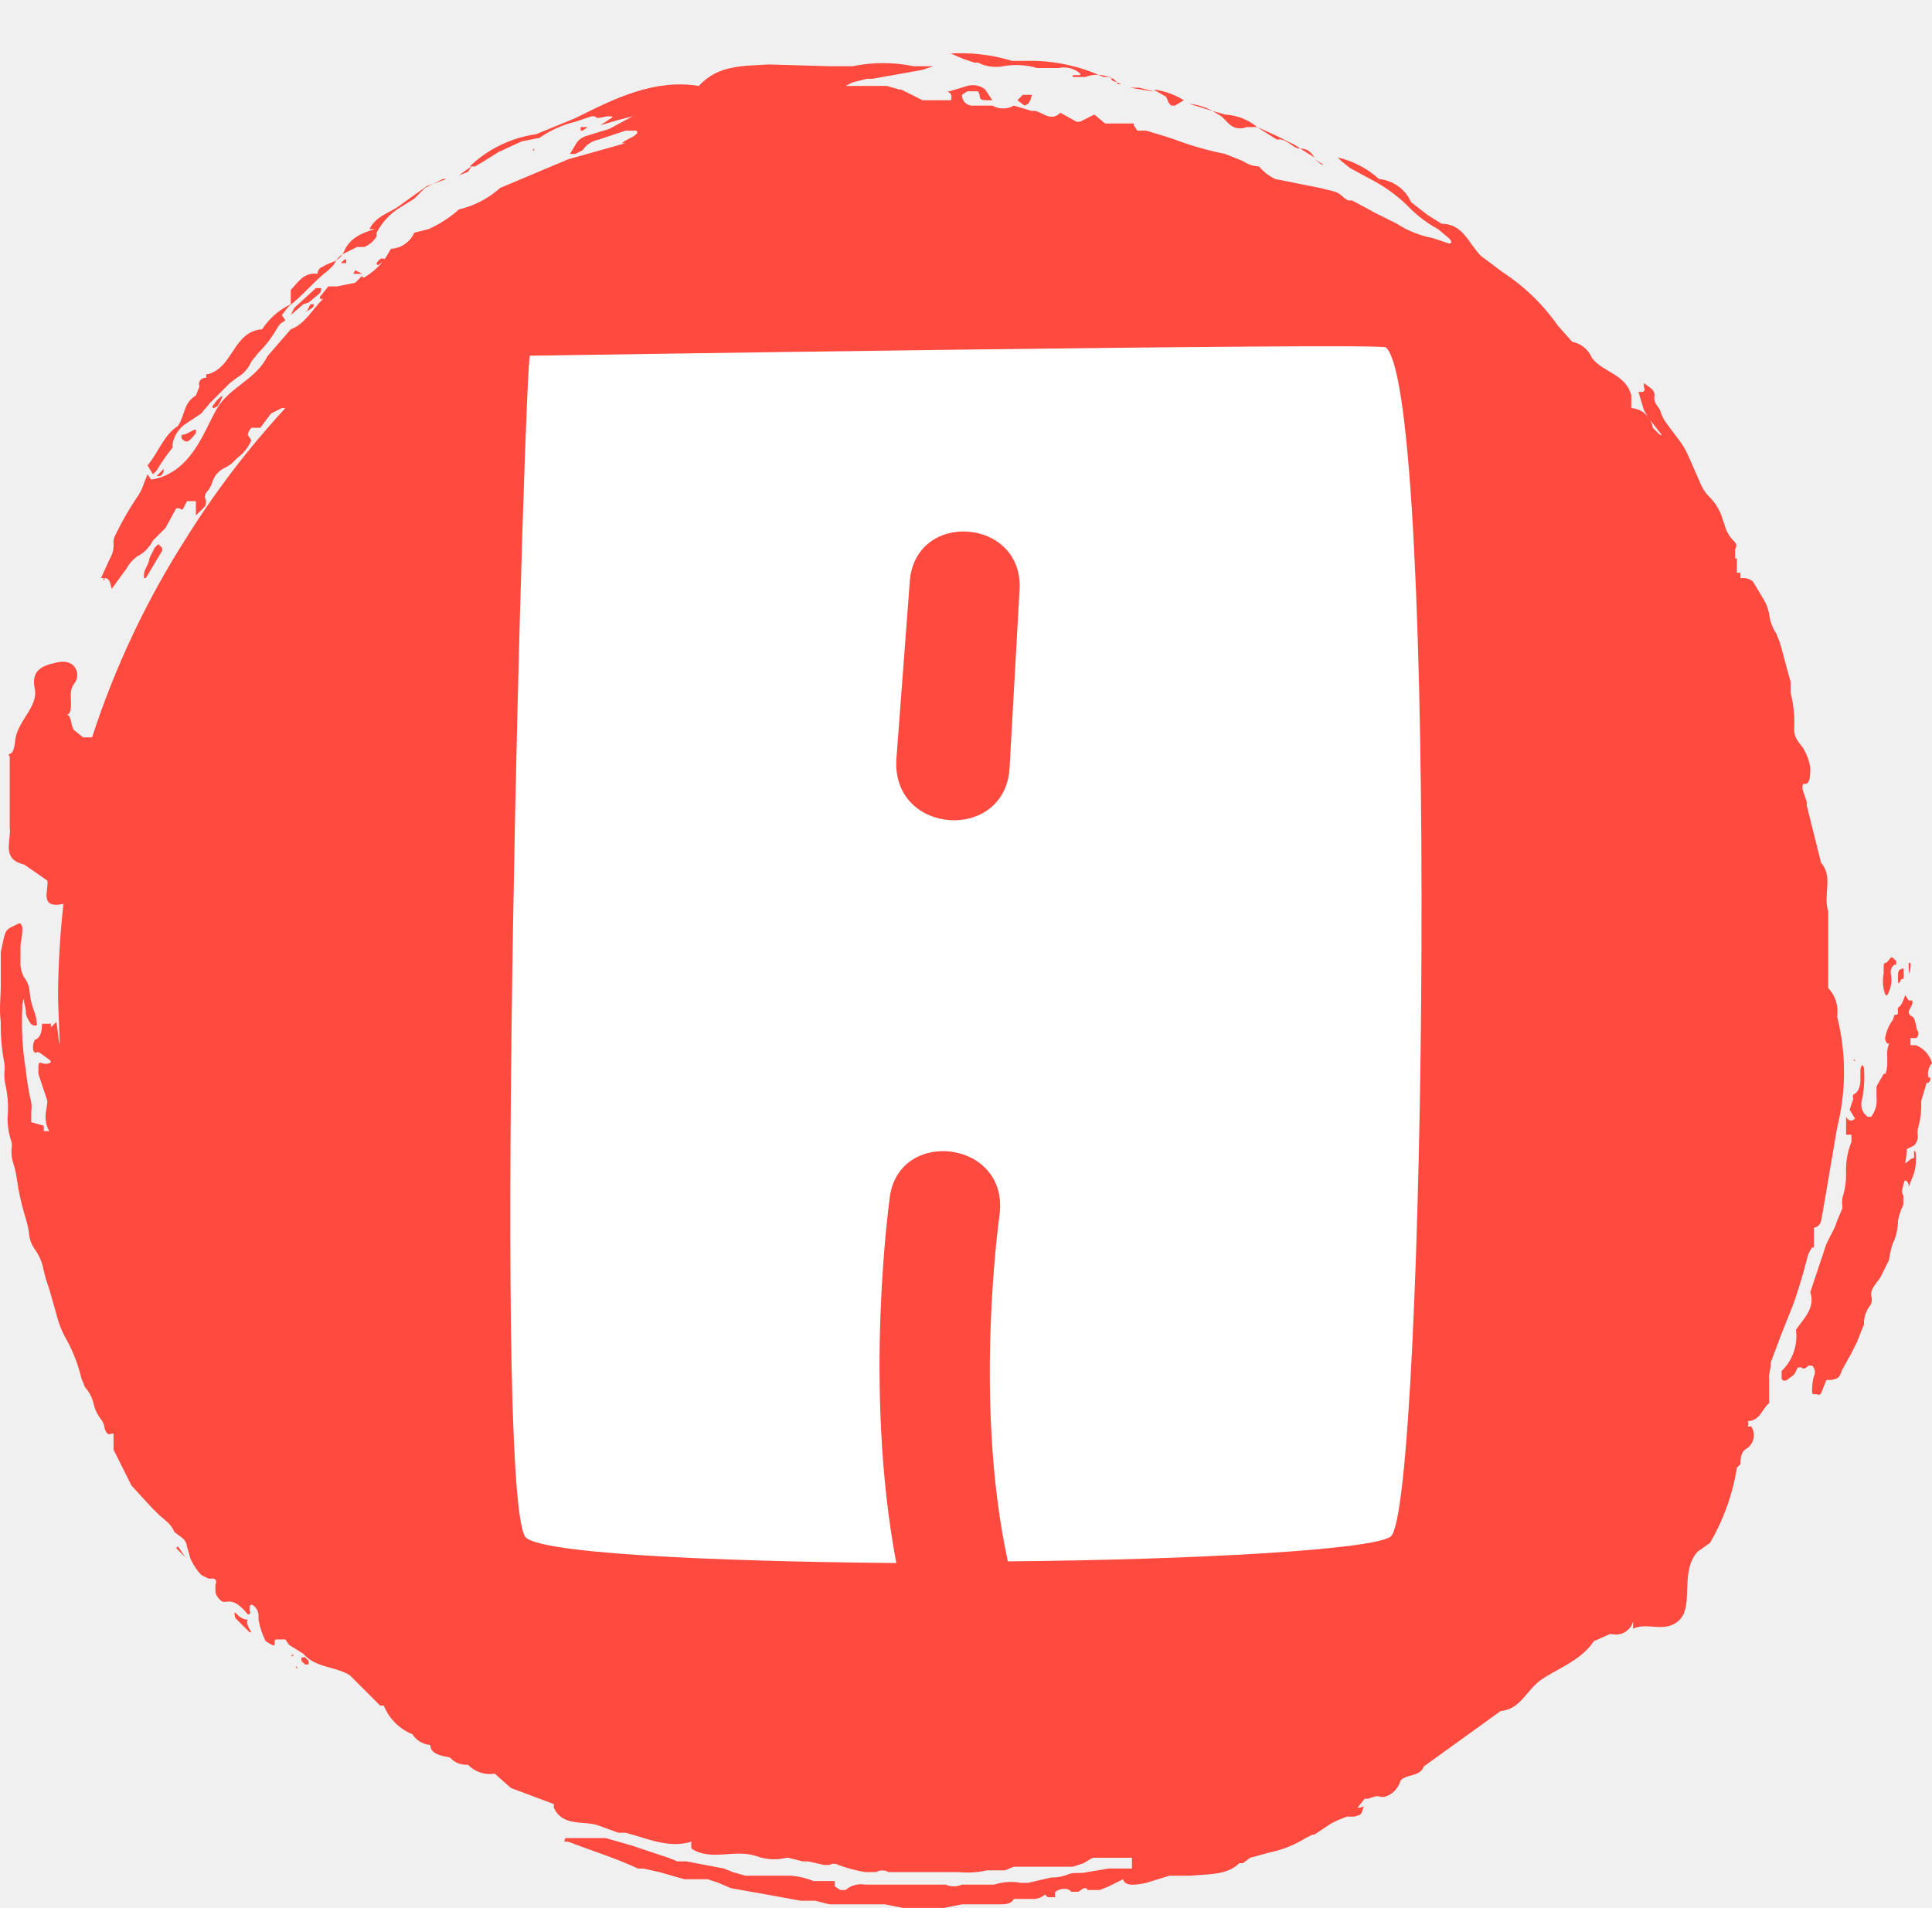
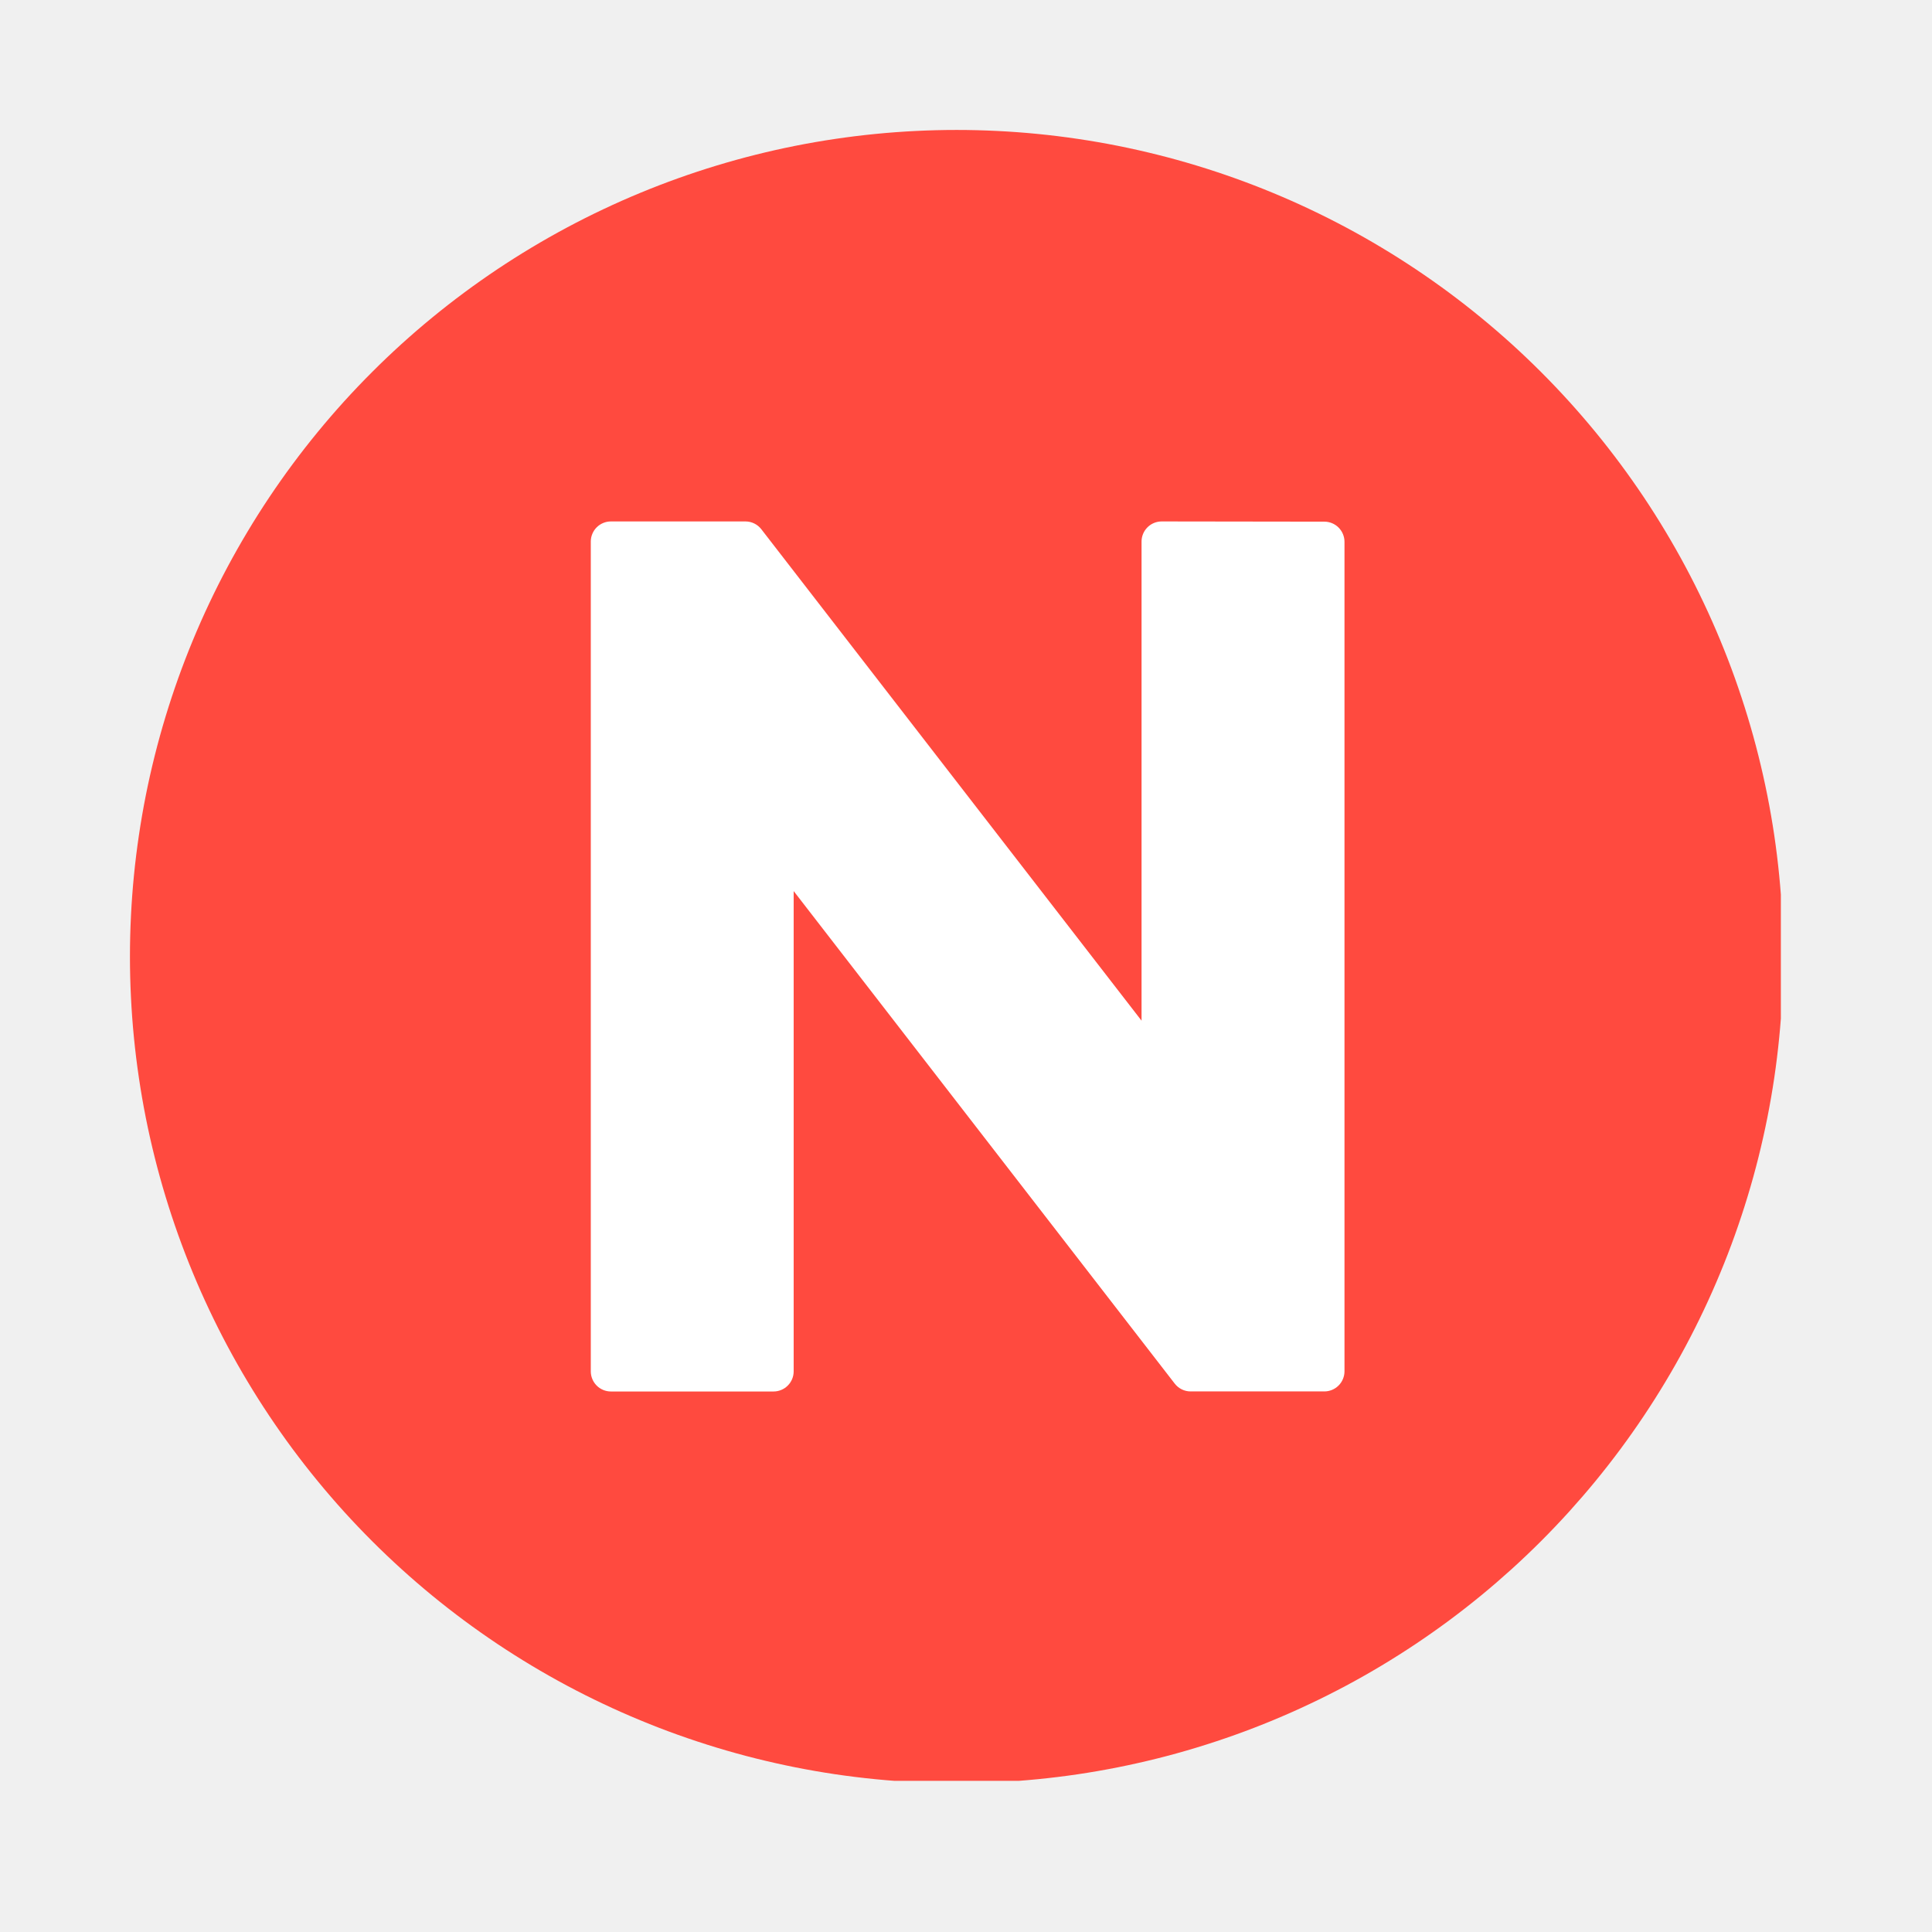
- <svg xmlns="http://www.w3.org/2000/svg" width="308.761" height="304.916" viewBox="0 0 106.008 104.687" class="css-1j8o68f" version="1.1" id="svg23">
-   <defs id="SvgjsDefs2684" />
-   <g id="SvgjsG2685" featurekey="rootContainer" transform="matrix(0.9820593,0,0,0.9820593,-0.05456052,0)" fill="#ff4a3f">
-     <g id="g17">
-       <path d="M19.8 15.3h.5l-.4-.2zm.5.1zm.8-.7c0 .1 0 .1.1.1l.4-.3c-.2-.1-.3-.1-.5.2zm.4-.2zm-4.1 2.3zm-.2.6l.3-.2c.1-.1.1-.2.1-.2h-.2l-.2.4c-.1-.1-.1 0 0 0zm2.2-2.9h-.1l-.2.2h.3zm-2.1 2.4l.6-.5c.1-.1.1-.2.1-.3h-.3l-1.2 1.1-.2.4.7-.6zm-1.1.8z" id="path3" />
-       <path d="M9.7 25v-.2a1.7 1.7 0 0 1 .7-1.1l.9-.6.5-.6.7-.7.4-.4.4-.3a1.9 1.9 0 0 0 .8-.9l.4-.5a5.9 5.9 0 0 0 1-1.3l.2-.3.3-.2-.2-.3.4-.5c.8-.6 1.4-1.4 2.2-2l.3-.3a1.4 1.4 0 0 1 .5-.6l.8-.4h.4a1.4 1.4 0 0 0 .7-.6V13a3.5 3.5 0 0 1 1.3-1.4l.8-.5.2-.2.4-.4 1-.5h.2l-1.1.4-1.4 1c-.6.5-1.4.6-1.8 1.4h.3c-.7.2-1.4.5-1.7 1.2s-.8.6-1.2.9a.4.4 0 0 0-.3.4c-.8-.1-1.1.5-1.5.9v.8a3.9 3.9 0 0 0-1.6 1.4c-1.6.1-1.6 2.1-3 2.5h-.1a.2.2 0 0 0 0 .2c-.3 0-.5.2-.4.5l-.2.5c-.7.4-.6 1.1-1 1.7-.8.5-1.1 1.5-1.7 2.2l.3.5.2-.2a11.6 11.6 0 0 1 .9-1.3zM53.9 3.3l.6.2h.2a2.2 2.2 0 0 0 1.4.2 4.1 4.1 0 0 1 1.9.1h1.2a1.4 1.4 0 0 1 1.2.3.1.1 0 0 1 0 .1H60a.1.1 0 0 0 0 .1h.7a1.8 1.8 0 0 1 1.3 0c.2 0 .1.1.2.2l.5.2h-.2c-.2-.4-.5-.4-.8-.4a9.7 9.7 0 0 0-4.3-.9h-.8A9.8 9.8 0 0 0 53 3h.2zm7.3 3.1zM50.3 4.7zm10.9 1.7h.2-.2zM19 14.7zm32.1-10zm17.6 2.2a.9.9 0 0 0 1 .2h.6a3.1 3.1 0 0 0-1.8-.7l-.7-.2.5.3zm-3.4-1.3c0 .1.1.2.2.3h.2l.5-.3a4.2 4.2 0 0 0-1.7-.6l.7.4zm7.4 2.7l.8.5c-.2-.3-.4-.5-.8-.5z" id="path5" />
-       <path d="M99 76.1l.6-1.6.6-1.5c.2-.5.6-1.8.8-2.6a1.7 1.7 0 0 1 .3-.7h.1v-1.1c.5-.1.4-.6.5-.9l.8-4.7a12.7 12.7 0 0 0 0-6.2 1.9 1.9 0 0 0-.5-1.6v-4.3c-.3-.9.3-1.9-.4-2.7L101 45a.4.4 0 0 0 0-.2l-.2-.6a.5.5 0 0 1 0-.4h.1c.3 0 .3-.5.3-.9a3 3 0 0 0-.4-1.1l-.3-.4a1.1 1.1 0 0 1-.2-.7 6.7 6.7 0 0 0-.2-2v-.6c-.2-.7-.4-1.5-.6-2.2l-.2-.5a2.5 2.5 0 0 1-.4-1.1 2.5 2.5 0 0 0-.3-.8l-.6-1a.8.8 0 0 0-.6-.2h-.1V32h-.2v-.8H97V31a.4.4 0 0 0 0-.1v-.2c.1-.2.1-.3-.1-.5a1.8 1.8 0 0 1-.4-.6l-.2-.6a2.9 2.9 0 0 0-.7-1.2 2.2 2.2 0 0 1-.5-.7l-.7-1.6a4.3 4.3 0 0 0-.6-1l-.6-.8a2.4 2.4 0 0 1-.4-.8l-.2-.3a.6.6 0 0 1-.1-.5.5.5 0 0 0-.2-.4l-.4-.3v.2c.1.2 0 .3-.1.3h-.2l.3 1 .3.5.7.9h-.1l-.2-.2-.2-.2a1.3 1.3 0 0 0-1.2-1.1v-.7c-.3-1.2-1.6-1.3-2.2-2.1a1.5 1.5 0 0 0-1.1-.9l-.8-.9a11.3 11.3 0 0 0-3.1-3l-.8-.6-.4-.3c-.7-.7-1-1.8-2.2-1.8l-.8-.5-.9-.7a2.2 2.2 0 0 0-1.8-1.3 5.1 5.1 0 0 0-2.3-1.2l.2.2.5.4 1.3.7a8.5 8.5 0 0 1 2.1 1.6 6.8 6.8 0 0 0 1.5 1.1l.6.5c.1.1.2.2.1.3H81l-.9-.3a5.6 5.6 0 0 1-2-.8l-1.2-.6-1.3-.7h-.2c-.3-.1-.4-.4-.8-.5l-.8-.2-2.5-.5a2.6 2.6 0 0 1-.9-.7 1.7 1.7 0 0 1-.9-.3l-1-.4a18.1 18.1 0 0 1-2.8-.8l-.6-.2-1-.3h-.5l-.2-.3v-.1h-1.6l-.6-.5-.4.2-.4.2h-.2l-.9-.5c-.6.6-1.1-.2-1.6-.1l-1-.3a1.2 1.2 0 0 1-1.2 0h-1.2a.6.6 0 0 1-.5-.6l.3-.2h.6a.7.7 0 0 1 .1.3c0 .2.2.2.5.2h.2l-.4-.6a1.1 1.1 0 0 0-1-.2l-1 .3H53c.3.2.2.3.2.5h-1.6l-.4-.2-.8-.4h-.1l-.7-.2h-2.3l.4-.2.8-.2h.3l1.7-.3 1.1-.2.6-.2h-1.1a8.4 8.4 0 0 0-3.4 0h-1.3L43 3.6c-1.4.1-2.8 0-3.9 1.2-2.5-.4-4.7.7-6.9 1.8l-2.2.9a6.7 6.7 0 0 0-3.7 1.8h.3l.5-.3.8-.5 1.3-.6 1-.2a6 6 0 0 1 2-.9l.9-.3h.2c.1.2.5 0 .7 0h.2c.1 0 .1.1 0 .1l-.6.4 1-.3.8-.2-1.3.7-1.3.4a1 1 0 0 0-.6.5l-.3.5h.3l.4-.2a1.4 1.4 0 0 1 .9-.6l1.5-.5h.5a.1.1 0 0 1 .1.2c-.2.2-.6.3-.8.5h.2l-3.2.9-3.8 1.6a5.2 5.2 0 0 1-2.3 1.2 6.6 6.6 0 0 1-1.7 1.1l-.8.2a1.5 1.5 0 0 1-1.3.9l-.3.5a3.7 3.7 0 0 1-1.2 1.1h-.1v-.1l-.2.2-.2.2-1 .2h-.5l-.4.5c-.1.1-.1.2 0 .2h.1c-.6.6-1 1.4-1.8 1.7L15 19.9c-.6 1.2-1.8 1.6-2.6 2.6s-1.4 3.9-3.9 4.3l-.2-.3-.2.5a2.7 2.7 0 0 1-.4.8 16.9 16.9 0 0 0-1.2 2.1.8.8 0 0 0-.1.5 1.4 1.4 0 0 1-.2.8l-.5 1.1h.2c.3 0 .3.3.4.6l.8-1.1a2.2 2.2 0 0 1 .6-.7 2 2 0 0 0 .9-.9l.3-.3.4-.4.6-1.1h.2c.1.1.1.1.2 0l.2-.4h.5v.8l.5-.5a.5.5 0 0 0 0-.5.4.4 0 0 1 .1-.3 1.5 1.5 0 0 0 .3-.5 1.3 1.3 0 0 1 .8-.9l.3-.2.3-.3a2.4 2.4 0 0 0 .8-1l-.2-.3c0-.1.1-.3.2-.4h.5l.6-.8.6-.3h.2a48.8 48.8 0 0 0-5.5 7.2h-.1.1a48.4 48.4 0 0 0-5.3 11.2h-.5l-.5-.4c-.2-.2-.1-.7-.4-.9h.1c.3-.5-.1-1.2.3-1.7s.1-1.4-.9-1.2-1.5.5-1.3 1.5-1 1.8-1.1 2.9-.5.5-.3.9v3.9c.1.8-.5 1.8.8 2.1l1.3.9c.1.5-.5 1.6.9 1.3a49.2 49.2 0 0 0-.3 5c0 1.1.1 2.2.1 3.3v-.4c-.1-.4-.1-.8-.2-1.3l-.3.3v-.2h-.5c0 .5-.1.8-.4.9a.9.9 0 0 0-.1.5c0 .1.1.3.2.2s.4.2.7.4-.2.3-.4.2-.2.1-.2.3v.3l.5 1.5c0 .3-.1.6-.1.9a1.7 1.7 0 0 0 .2.8h-.3v-.3l-.7-.2v-.6a1.5 1.5 0 0 0 0-.5 14.6 14.6 0 0 1-.3-1.8 16.6 16.6 0 0 1-.2-3.5.9.9 0 0 1 .1-.5v.2a2.9 2.9 0 0 1 .1.5.8.8 0 0 0 .1.4c.1.2.2.4.4.4s.1-.1.1-.2a2.1 2.1 0 0 0-.1-.5 4.2 4.2 0 0 1-.3-1.3 1.5 1.5 0 0 0-.3-.7 1.6 1.6 0 0 1-.2-.9v-.8c0-.3.1-.6.1-.9a.5.5 0 0 0-.1-.4h-.1c-.8.4-.7.2-1 1.6V55c0 .7-.1 1.4 0 2.1a10.8 10.8 0 0 0 .2 2.3 1.8 1.8 0 0 1 0 .5 3.1 3.1 0 0 0 .1.9 5.9 5.9 0 0 1 .1 1.3 3.9 3.9 0 0 0 .2 1.7 1.2 1.2 0 0 1 0 .4 2.1 2.1 0 0 0 .1.8 4.9 4.9 0 0 1 .2.9 14 14 0 0 0 .5 2.2 5 5 0 0 1 .2 1 1.7 1.7 0 0 0 .3.7 2.9 2.9 0 0 1 .5 1.2 8.5 8.5 0 0 0 .3 1l.4 1.4a5.4 5.4 0 0 0 .6 1.5 8.5 8.5 0 0 1 .8 2.1l.2.5a2.1 2.1 0 0 1 .5 1 2.1 2.1 0 0 0 .4.8 1 1 0 0 1 .2.5c.1.3.2.4.4.3h.1v.9l.5 1 .5 1 1.1 1.2.4.4c.3.3.7.5.9 1l.4.3a.7.7 0 0 1 .3.5l.2.7a3.3 3.3 0 0 0 .6.9l.4.2h.3a.2.2 0 0 1 .1.3 2.5 2.5 0 0 0 0 .5.9.9 0 0 0 .4.5h.2c.4-.1.8.2 1.2.7h.1c0-.1.1-.1 0-.2v-.2c0-.1.1-.2.2-.1a.7.7 0 0 1 .3.6v.2a4.3 4.3 0 0 0 .4 1.2c.5.3.5.3.5.1s0-.2.2-.2h.4l.2.3.8.5c.7.8 1.8.7 2.6 1.2l1.7 1.7h.2a2.9 2.9 0 0 0 1.6 1.6 1.3 1.3 0 0 0 1 .6c0 .5.6.6 1.1.7a1.2 1.2 0 0 0 .8.4h.2a1.7 1.7 0 0 0 1.5.5l.9.8 2.4.9v.2c.5 1.1 1.7.7 2.5 1l1.1.4h.4c1.2.3 2.4.9 3.7.5a.7.7 0 0 0 0 .4c1.1.7 2.4 0 3.6.4a2.9 2.9 0 0 0 1.7.1h.1l.8.2h.3l.9.2h.3a.5.5 0 0 1 .5 0 7.9 7.9 0 0 0 1.5.4h.6a.7.7 0 0 1 .7 0h3.9a5 5 0 0 0 1.6-.1h1l.5-.2H60l.6-.2.5-.3h2.2v.6H62l-1.2.2c-.4.1-.7 0-1 .1a2.4 2.4 0 0 1-1 .2l-1.3.3h-.4a3.1 3.1 0 0 0-1.5.1h-1.8a1.1 1.1 0 0 1-.9 0h-4.5a1.3 1.3 0 0 0-1.1.3H47l-.3-.2v-.3h-1.2a4.1 4.1 0 0 0-1.3-.3h-2.5l-.7-.2-.5-.2-2.1-.4h-.5l-.5-.2-2.1-.7-1.4-.4h-2.2c-.1 0-.1.1-.1.2h.2c1.3.5 2.6.9 3.9 1.5h.3l.9.2 1.4.4h1.3l.6.2.7.3 1.7.3 1.1.2 1.1.2h.8l.8.2h3.1l1 .2h2.3l1-.2H56c.4 0 .6-.1.7-.3h1a1 1 0 0 0 .8-.3c-.1.1 0 .1.1.2h.4v-.2c0-.1 0-.1.2-.2s.6-.1.7.1h.4l.3-.2c.2 0 .2 0 .2.1h.7l.5-.2.8-.4c.1.3.4.4 1.3.2l1.3-.4h1.2c.9-.1 2 0 2.7-.7h.2l.4-.3 1.1-.3a6.1 6.1 0 0 0 2-.8l.4-.2h.1l.9-.6.4-.2.5-.2h.4c.4-.1.4-.1.5-.4s0-.1-.2-.1h-.1l.4-.5h.2c.3-.1.5-.2.7-.1h.2a1.3 1.3 0 0 0 .9-.9c.3-.4 1.1-.2 1.3-.8l4.3-3.1c1.1-.1 1.4-1.1 2.2-1.7s2.3-1.1 3-2.2l.9-.4h.1a1 1 0 0 0 1.2-.7v.4c.8-.4 1.8.3 2.6-.5s0-2.7 1-3.8l.7-.5a12.1 12.1 0 0 0 1.5-4.2l.2-.2c0-.3 0-.7.4-.9a.9.9 0 0 0 .2-1.2h-.2a.3.3 0 0 0 0-.3c.7 0 .8-.7 1.2-1V77a.5.5 0 0 1 0-.2 3.8 3.8 0 0 0 .1-.7zM5.9 32.2z" id="path7" />
-       <path d="M26.4 9.3l-.3.2-.4.3.5-.2zm6.1-2h.1l.3-.2h-.4zm-2.6 1l-.1.1h.1v-.1zm-1.5 1.4zm1.3-.2zm-6.3 3.1zM9.2 26.2l-.4.4H9a.4.4 0 0 0 .2-.4zm3-3.5a2.1 2.1 0 0 0 .3-.6 1.5 1.5 0 0 0-.5.5c-.1.1-.1.2 0 .2zM11 24.2V24c-.2 0-.5.3-.8.3v.2c.3.3.4.2.8-.3zm3 66.2zM73.9 9.2h.1l-.5-.3zm-2.5-1.4c.5-.1.8.4 1.2.5h.1l-.3-.2-1-.5-1.1-.5.3.2zM52.8 3.1zm11.7 2h-.1l-1.2-.2h.5zm2 .7l1.3.4a3.3 3.3 0 0 0-1.3-.4zm-9 0a1 1 0 0 0 .2-.5h-.5l-.3.3.4.3zm9 1.6zM49.9 4.2zm2.9.7zM48.5 4zm13.8 2.1a.5.5 0 0 0 0 .1zm44.8 52.3h-.3V58h.3c.1 0 .2-.3.1-.4s-.1-.7-.3-.8a.3.3 0 0 1-.2-.3l.2-.4a.4.4 0 0 0 0-.2h-.2l-.2-.3c-.1.3-.2.6-.4.7a.5.5 0 0 0 0 .2c0 .1 0 .2-.1.2h-.1a1.1 1.1 0 0 1-.1.3 2.3 2.3 0 0 0-.4.9.4.4 0 0 0 .1.4h.1a1.7 1.7 0 0 0-.1.8v.4a1.8 1.8 0 0 1-.1.5h-.1l-.4.7v.6a1.5 1.5 0 0 1-.3 1.1h-.2l-.2-.2a.9.9 0 0 1-.1-.8 6.5 6.5 0 0 0 .1-1.7c0-.1-.1-.2-.1-.2a.5.5 0 0 0-.1.3v.6c0 .2-.1.6-.3.7s-.1.2-.1.3l-.2.6.3.5c-.2.2-.4.1-.5-.1v1h.3v.4a4.2 4.2 0 0 0-.3 1.4 3.3 3.3 0 0 0 0 .4 4 4 0 0 1-.2 1.3 2 2 0 0 0 0 .6l-.3.7a3.2 3.2 0 0 1-.3.7l-.3.6-.9 2.7c.3.9-.4 1.5-.8 2.1a2.7 2.7 0 0 1-.8 2.3v.4c0 .1.1.2.3.1l.4-.3.2-.4h.2c.1.1.2.1.4-.1h.2a.5.5 0 0 1 .1.6 2.9 2.9 0 0 0-.1.8c0 .1 0 .2.1.2h.2c.1.1.2 0 .3-.3l.2-.5h.3c.4-.1.4-.1.6-.6l.5-.9.3-.6.4-1a1.6 1.6 0 0 1 .3-1 .6.6 0 0 0 .1-.6c0-.2 0-.3.2-.6l.3-.4.5-1a4.7 4.7 0 0 1 .2-.9 3 3 0 0 0 .3-1.3 3.8 3.8 0 0 1 .3-.9v-.5c-.1-.2-.1-.2 0-.6s.1-.2.2-.2a.4.4 0 0 1 .1.3l.2-.5a2.3 2.3 0 0 0 .2-.9v-.3c0-.1 0-.3-.1-.3v.4c-.2 0-.3.2-.5.3a6.4 6.4 0 0 0 .1-.8l.4-.2a.7.7 0 0 0 .2-.6 1.4 1.4 0 0 1 0-.3 4.8 4.8 0 0 0 .2-1.4v-.2l.3-1h.1a.3.3 0 0 0 .1-.3h-.1a.9.9 0 0 1 .2-.8 1.5 1.5 0 0 0-.9-1zm-1.2 7.8zm-.2-9.9zm0 0zM9.1 30.8a.3.3 0 0 0 0-.2l-.2-.2-.2.2-.3.6c0 .3-.3.6-.3.9v.2h.1zm96.3 24.8h.1a1.7 1.7 0 0 0 .2-1.2.5.5 0 0 1 .2-.5h.1v-.2l-.2-.2h-.1c-.1.1-.2.3-.3.3s-.1.1-.1.3v.3a2.2 2.2 0 0 0 .1 1.2zM13.2 90.1c-.1 0 0 .2 0 .3l.8.8h.1c-.2-.3-.3-.6-.2-.7a.9.9 0 0 1-.5-.2zm.8.3zm92.3-35.7h.1a2 2 0 0 0 0-.6c-.3.1-.3.1-.3.6s.1.1.2 0z" id="path9" />
-       <path d="M106.7 62a.6.6 0 0 0 .1-.5c0-.1-.1-.2-.1-.1h-.2v.2c0 .4.1.5.2.4zm.1-8.2h-.1v.6a1 1 0 0 0 .1-.6zM17.1 92.6h-.2v.2l.2.2h.2v-.2zm86.6-33.3c0-.1 0-.1-.1-.1zM9.9 86.5l.5.5-.4-.6z" id="path11" />
-       <circle cx="10.5" cy="87.1" transform="rotate(-24.8 10.4 87.159)" id="circle13" />
-       <path d="M9.7 30.1h-.1v.2-.2h.1zm83.2-6.6l-.2-.3h-.1zm-14.7 77.1zM5.9 32.2zm-.1.2a.3.3 0 0 0 .1-.2v.2zm1.9-4.9zM61.5 2.4zm42.8 58.2v.1-.1zM16.4 92.5h-.1c.1.1.2 0 .1-.1zm.2.7h.1l-.1-.1v.1zm73.9-71.3zm15.2 34.4zM14.6 91.7zm92.1-37zm-.8 11.4zM34.6 0z" id="path15" />
-     </g>
+ <svg xmlns="http://www.w3.org/2000/svg" width="500" zoomAndPan="magnify" viewBox="0 0 375 375" height="500" preserveAspectRatio="xMidYMid meet" version="1.0">
+   <defs>
+     <clipPath id="d7dd221ee7">
+       <path d="M 25 25 L 345.664 25 L 345.664 345.664 L 25 345.664 Z M 25 25 " clip-rule="nonzero" />
+     </clipPath>
+   </defs>
+   <g clip-path="url(#d7dd221ee7)">
+     <path fill="#ff4a3f" d="M 346.117 185.672 C 346.117 188.297 346.055 190.922 345.926 193.543 C 345.797 196.164 345.602 198.785 345.344 201.398 C 345.086 204.012 344.766 206.617 344.383 209.211 C 343.996 211.809 343.547 214.398 343.035 216.973 C 342.523 219.547 341.945 222.109 341.309 224.656 C 340.672 227.203 339.973 229.734 339.207 232.246 C 338.445 234.758 337.621 237.25 336.738 239.723 C 335.855 242.195 334.91 244.645 333.902 247.07 C 332.898 249.496 331.836 251.898 330.711 254.27 C 329.59 256.645 328.41 258.988 327.172 261.305 C 325.934 263.621 324.641 265.906 323.289 268.156 C 321.941 270.41 320.535 272.625 319.078 274.809 C 317.617 276.992 316.105 279.141 314.543 281.25 C 312.977 283.359 311.363 285.426 309.699 287.457 C 308.031 289.488 306.316 291.473 304.555 293.422 C 302.789 295.367 300.98 297.266 299.125 299.125 C 297.266 300.98 295.367 302.789 293.422 304.555 C 291.473 306.316 289.488 308.031 287.457 309.699 C 285.426 311.363 283.359 312.977 281.25 314.543 C 279.141 316.105 276.992 317.617 274.809 319.078 C 272.625 320.535 270.41 321.941 268.156 323.289 C 265.906 324.641 263.621 325.934 261.305 327.172 C 258.988 328.41 256.645 329.59 254.27 330.711 C 251.898 331.836 249.496 332.898 247.07 333.902 C 244.645 334.91 242.195 335.855 239.723 336.738 C 237.25 337.621 234.758 338.445 232.246 339.207 C 229.734 339.973 227.203 340.672 224.656 341.309 C 222.109 341.945 219.547 342.523 216.973 343.035 C 214.398 343.547 211.809 343.996 209.211 344.383 C 206.617 344.766 204.012 345.086 201.398 345.344 C 198.785 345.602 196.164 345.797 193.543 345.926 C 190.922 346.055 188.297 346.117 185.672 346.117 C 183.043 346.117 180.422 346.055 177.797 345.926 C 175.176 345.797 172.559 345.602 169.945 345.344 C 167.332 345.086 164.727 344.766 162.129 344.383 C 159.531 343.996 156.945 343.547 154.367 343.035 C 151.793 342.523 149.23 341.945 146.684 341.309 C 144.137 340.672 141.609 339.973 139.094 339.207 C 136.582 338.445 134.09 337.621 131.617 336.738 C 129.145 335.855 126.695 334.91 124.27 333.902 C 121.844 332.898 119.445 331.836 117.07 330.711 C 114.695 329.59 112.352 328.41 110.035 327.172 C 107.719 325.934 105.438 324.641 103.184 323.289 C 100.934 321.941 98.715 320.535 96.531 319.078 C 94.348 317.617 92.199 316.105 90.094 314.543 C 87.984 312.977 85.914 311.363 83.883 309.699 C 81.855 308.031 79.867 306.316 77.922 304.555 C 75.977 302.789 74.074 300.98 72.219 299.125 C 70.359 297.266 68.551 295.367 66.785 293.422 C 65.023 291.473 63.309 289.488 61.645 287.457 C 59.977 285.426 58.363 283.359 56.797 281.25 C 55.234 279.141 53.723 276.992 52.262 274.809 C 50.805 272.625 49.398 270.41 48.051 268.156 C 46.699 265.906 45.406 263.621 44.168 261.305 C 42.93 258.988 41.75 256.645 40.629 254.27 C 39.504 251.898 38.441 249.496 37.438 247.07 C 36.43 244.645 35.488 242.195 34.602 239.723 C 33.719 237.25 32.895 234.758 32.133 232.246 C 31.371 229.734 30.668 227.203 30.031 224.656 C 29.395 222.109 28.816 219.547 28.305 216.973 C 27.793 214.398 27.344 211.809 26.961 209.211 C 26.574 206.617 26.254 204.012 25.996 201.398 C 25.738 198.785 25.547 196.164 25.418 193.543 C 25.289 190.922 25.223 188.297 25.223 185.672 C 25.223 183.043 25.289 180.422 25.418 177.797 C 25.547 175.176 25.738 172.559 25.996 169.945 C 26.254 167.332 26.574 164.727 26.961 162.129 C 27.344 159.531 27.793 156.945 28.305 154.367 C 28.816 151.793 29.395 149.23 30.031 146.684 C 30.668 144.137 31.371 141.609 32.133 139.094 C 32.895 136.582 33.719 134.09 34.602 131.617 C 35.488 129.145 36.43 126.695 37.438 124.27 C 38.441 121.844 39.504 119.445 40.629 117.07 C 41.75 114.695 42.93 112.352 44.168 110.035 C 45.406 107.719 46.699 105.438 48.051 103.184 C 49.398 100.93 50.805 98.715 52.262 96.531 C 53.723 94.348 55.234 92.199 56.797 90.094 C 58.363 87.984 59.977 85.914 61.645 83.883 C 63.309 81.855 65.023 79.867 66.785 77.922 C 68.551 75.977 70.359 74.074 72.219 72.219 C 74.074 70.359 75.977 68.551 77.922 66.785 C 79.867 65.023 81.855 63.309 83.883 61.645 C 85.914 59.977 87.984 58.363 90.094 56.797 C 92.199 55.234 94.348 53.723 96.531 52.262 C 98.715 50.805 100.934 49.398 103.184 48.051 C 105.438 46.699 107.719 45.406 110.035 44.168 C 112.352 42.93 114.695 41.75 117.07 40.629 C 119.445 39.504 121.844 38.441 124.27 37.438 C 126.695 36.43 129.145 35.488 131.617 34.602 C 134.09 33.719 136.582 32.895 139.094 32.133 C 141.609 31.371 144.137 30.668 146.684 30.031 C 149.23 29.395 151.793 28.816 154.367 28.305 C 156.945 27.793 159.531 27.344 162.129 26.961 C 164.727 26.574 167.332 26.254 169.945 25.996 C 172.559 25.738 175.176 25.547 177.797 25.418 C 180.422 25.289 183.043 25.223 185.672 25.223 C 188.297 25.223 190.922 25.289 193.543 25.418 C 196.164 25.547 198.785 25.738 201.398 25.996 C 204.012 26.254 206.617 26.574 209.211 26.961 C 211.809 27.344 214.398 27.793 216.973 28.305 C 219.547 28.816 222.109 29.395 224.656 30.031 C 227.203 30.668 229.734 31.371 232.246 32.133 C 234.758 32.895 237.25 33.719 239.723 34.602 C 242.195 35.488 244.645 36.43 247.07 37.438 C 249.496 38.441 251.898 39.504 254.27 40.629 C 256.645 41.75 258.988 42.93 261.305 44.168 C 263.621 45.406 265.906 46.699 268.156 48.051 C 270.41 49.398 272.625 50.805 274.809 52.262 C 276.992 53.723 279.141 55.234 281.25 56.797 C 283.359 58.363 285.426 59.977 287.457 61.645 C 289.488 63.309 291.473 65.023 293.422 66.785 C 295.367 68.551 297.266 70.359 299.125 72.219 C 300.98 74.074 302.789 75.977 304.555 77.922 C 306.316 79.867 308.031 81.855 309.699 83.883 C 311.363 85.914 312.977 87.984 314.543 90.094 C 316.105 92.199 317.617 94.348 319.078 96.531 C 320.535 98.715 321.941 100.93 323.289 103.184 C 324.641 105.438 325.934 107.719 327.172 110.035 C 328.41 112.352 329.59 114.695 330.711 117.07 C 331.836 119.445 332.898 121.844 333.902 124.27 C 334.91 126.695 335.855 129.145 336.738 131.617 C 337.621 134.09 338.445 136.582 339.207 139.094 C 339.973 141.609 340.672 144.137 341.309 146.684 C 341.945 149.23 342.523 151.793 343.035 154.367 C 343.547 156.945 343.996 159.531 344.383 162.129 C 344.766 164.727 345.086 167.332 345.344 169.945 C 345.602 172.559 345.797 175.176 345.926 177.797 C 346.055 180.422 346.117 183.043 346.117 185.672 Z M 346.117 185.672 " fill-opacity="1" fill-rule="nonzero" />
  </g>
-   <g id="SvgjsG2686" featurekey="nameFeature-0" transform="matrix(2.284354,0,0,2.284354,27.98006,-5.60952)" fill="#ffffff">
-     <path d="M9.6 16.48 l-0.32 4.24 c-0.08 1.8 2.6 1.96 2.72 0.2 l0.24 -4.28 c0.12 -1.76 -2.56 -1.96 -2.64 -0.16 z M0.48 11 l0 0 c0.04 0 20.48 -0.32 20.56 -0.2 c1.28 1.12 0.96 27.8 0.12 28.56 c-0.4 0.32 -4.64 0.56 -9.2 0.6 c-0.84 -3.84 -0.2 -8.32 -0.2 -8.32 c0.24 -1.8 -2.44 -2.12 -2.64 -0.4 c0 0.04 -0.64 4.52 0.16 8.76 c-4.56 -0.04 -8.68 -0.24 -8.92 -0.64 c-0.8 -1.44 0 -28.28 0.12 -28.36 z" id="path20" />
-   </g>
+   <path fill="#ffffff" d="M 225.484 101.211 C 224.969 101.211 224.469 101.309 223.988 101.508 C 223.508 101.707 223.086 101.988 222.719 102.355 C 222.352 102.723 222.07 103.145 221.871 103.625 C 221.672 104.105 221.574 104.602 221.574 105.121 L 221.574 198.113 L 147.777 102.73 C 147.406 102.25 146.949 101.875 146.406 101.609 C 145.863 101.344 145.285 101.211 144.68 101.211 L 118.586 101.211 C 118.066 101.211 117.566 101.309 117.086 101.508 C 116.605 101.707 116.184 101.988 115.816 102.355 C 115.449 102.723 115.168 103.145 114.969 103.625 C 114.77 104.105 114.672 104.602 114.672 105.121 L 114.672 266.172 C 114.672 266.691 114.77 267.191 114.969 267.672 C 115.168 268.152 115.449 268.574 115.816 268.941 C 116.184 269.309 116.605 269.59 117.086 269.789 C 117.566 269.988 118.066 270.086 118.586 270.086 L 150.137 270.086 C 150.656 270.086 151.156 269.988 151.633 269.789 C 152.113 269.59 152.539 269.309 152.902 268.941 C 153.27 268.574 153.555 268.152 153.754 267.672 C 153.949 267.191 154.051 266.691 154.051 266.172 L 154.051 172.957 L 228.012 268.555 C 228.383 269.035 228.84 269.41 229.383 269.676 C 229.93 269.945 230.504 270.078 231.109 270.074 L 257.051 270.074 C 257.57 270.074 258.066 269.977 258.547 269.777 C 259.027 269.578 259.449 269.297 259.816 268.93 C 260.184 268.562 260.465 268.141 260.664 267.66 C 260.863 267.18 260.965 266.68 260.965 266.164 L 260.965 105.168 C 260.965 104.648 260.863 104.148 260.664 103.668 C 260.465 103.191 260.184 102.766 259.816 102.398 C 259.449 102.031 259.027 101.75 258.547 101.551 C 258.066 101.352 257.57 101.254 257.051 101.254 Z M 225.484 101.211 " fill-opacity="1" fill-rule="evenodd" />
</svg>
